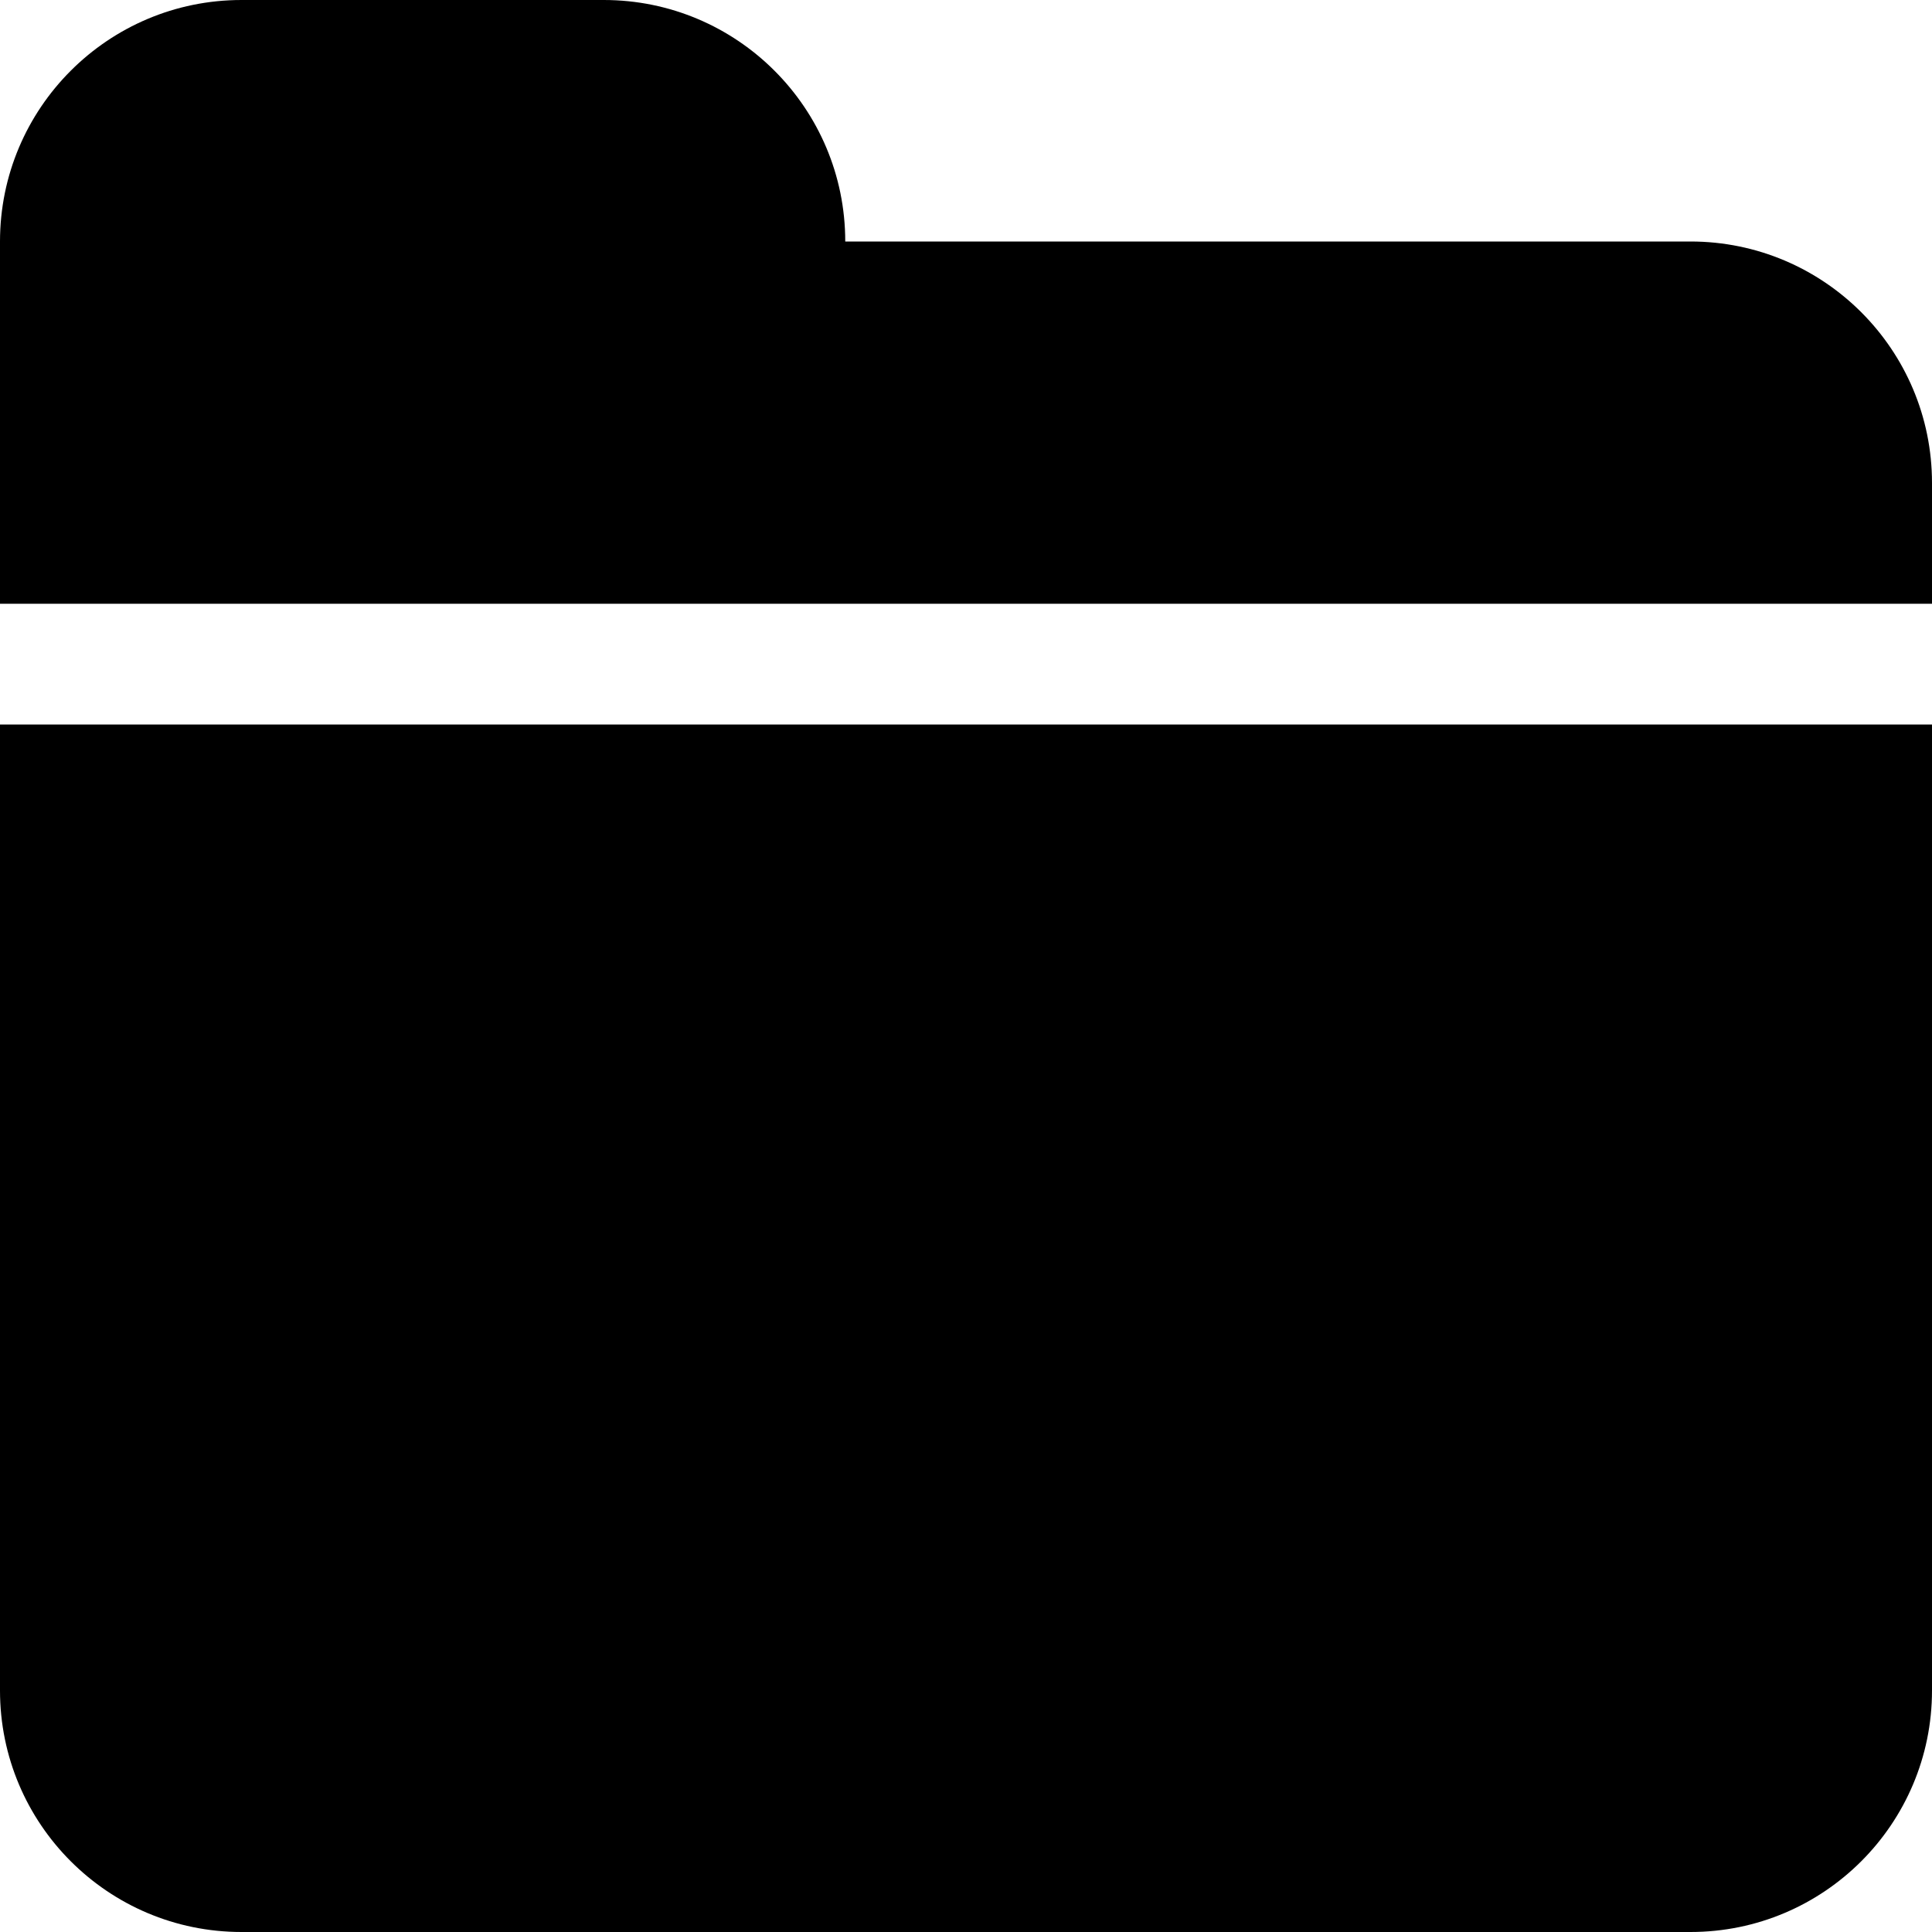
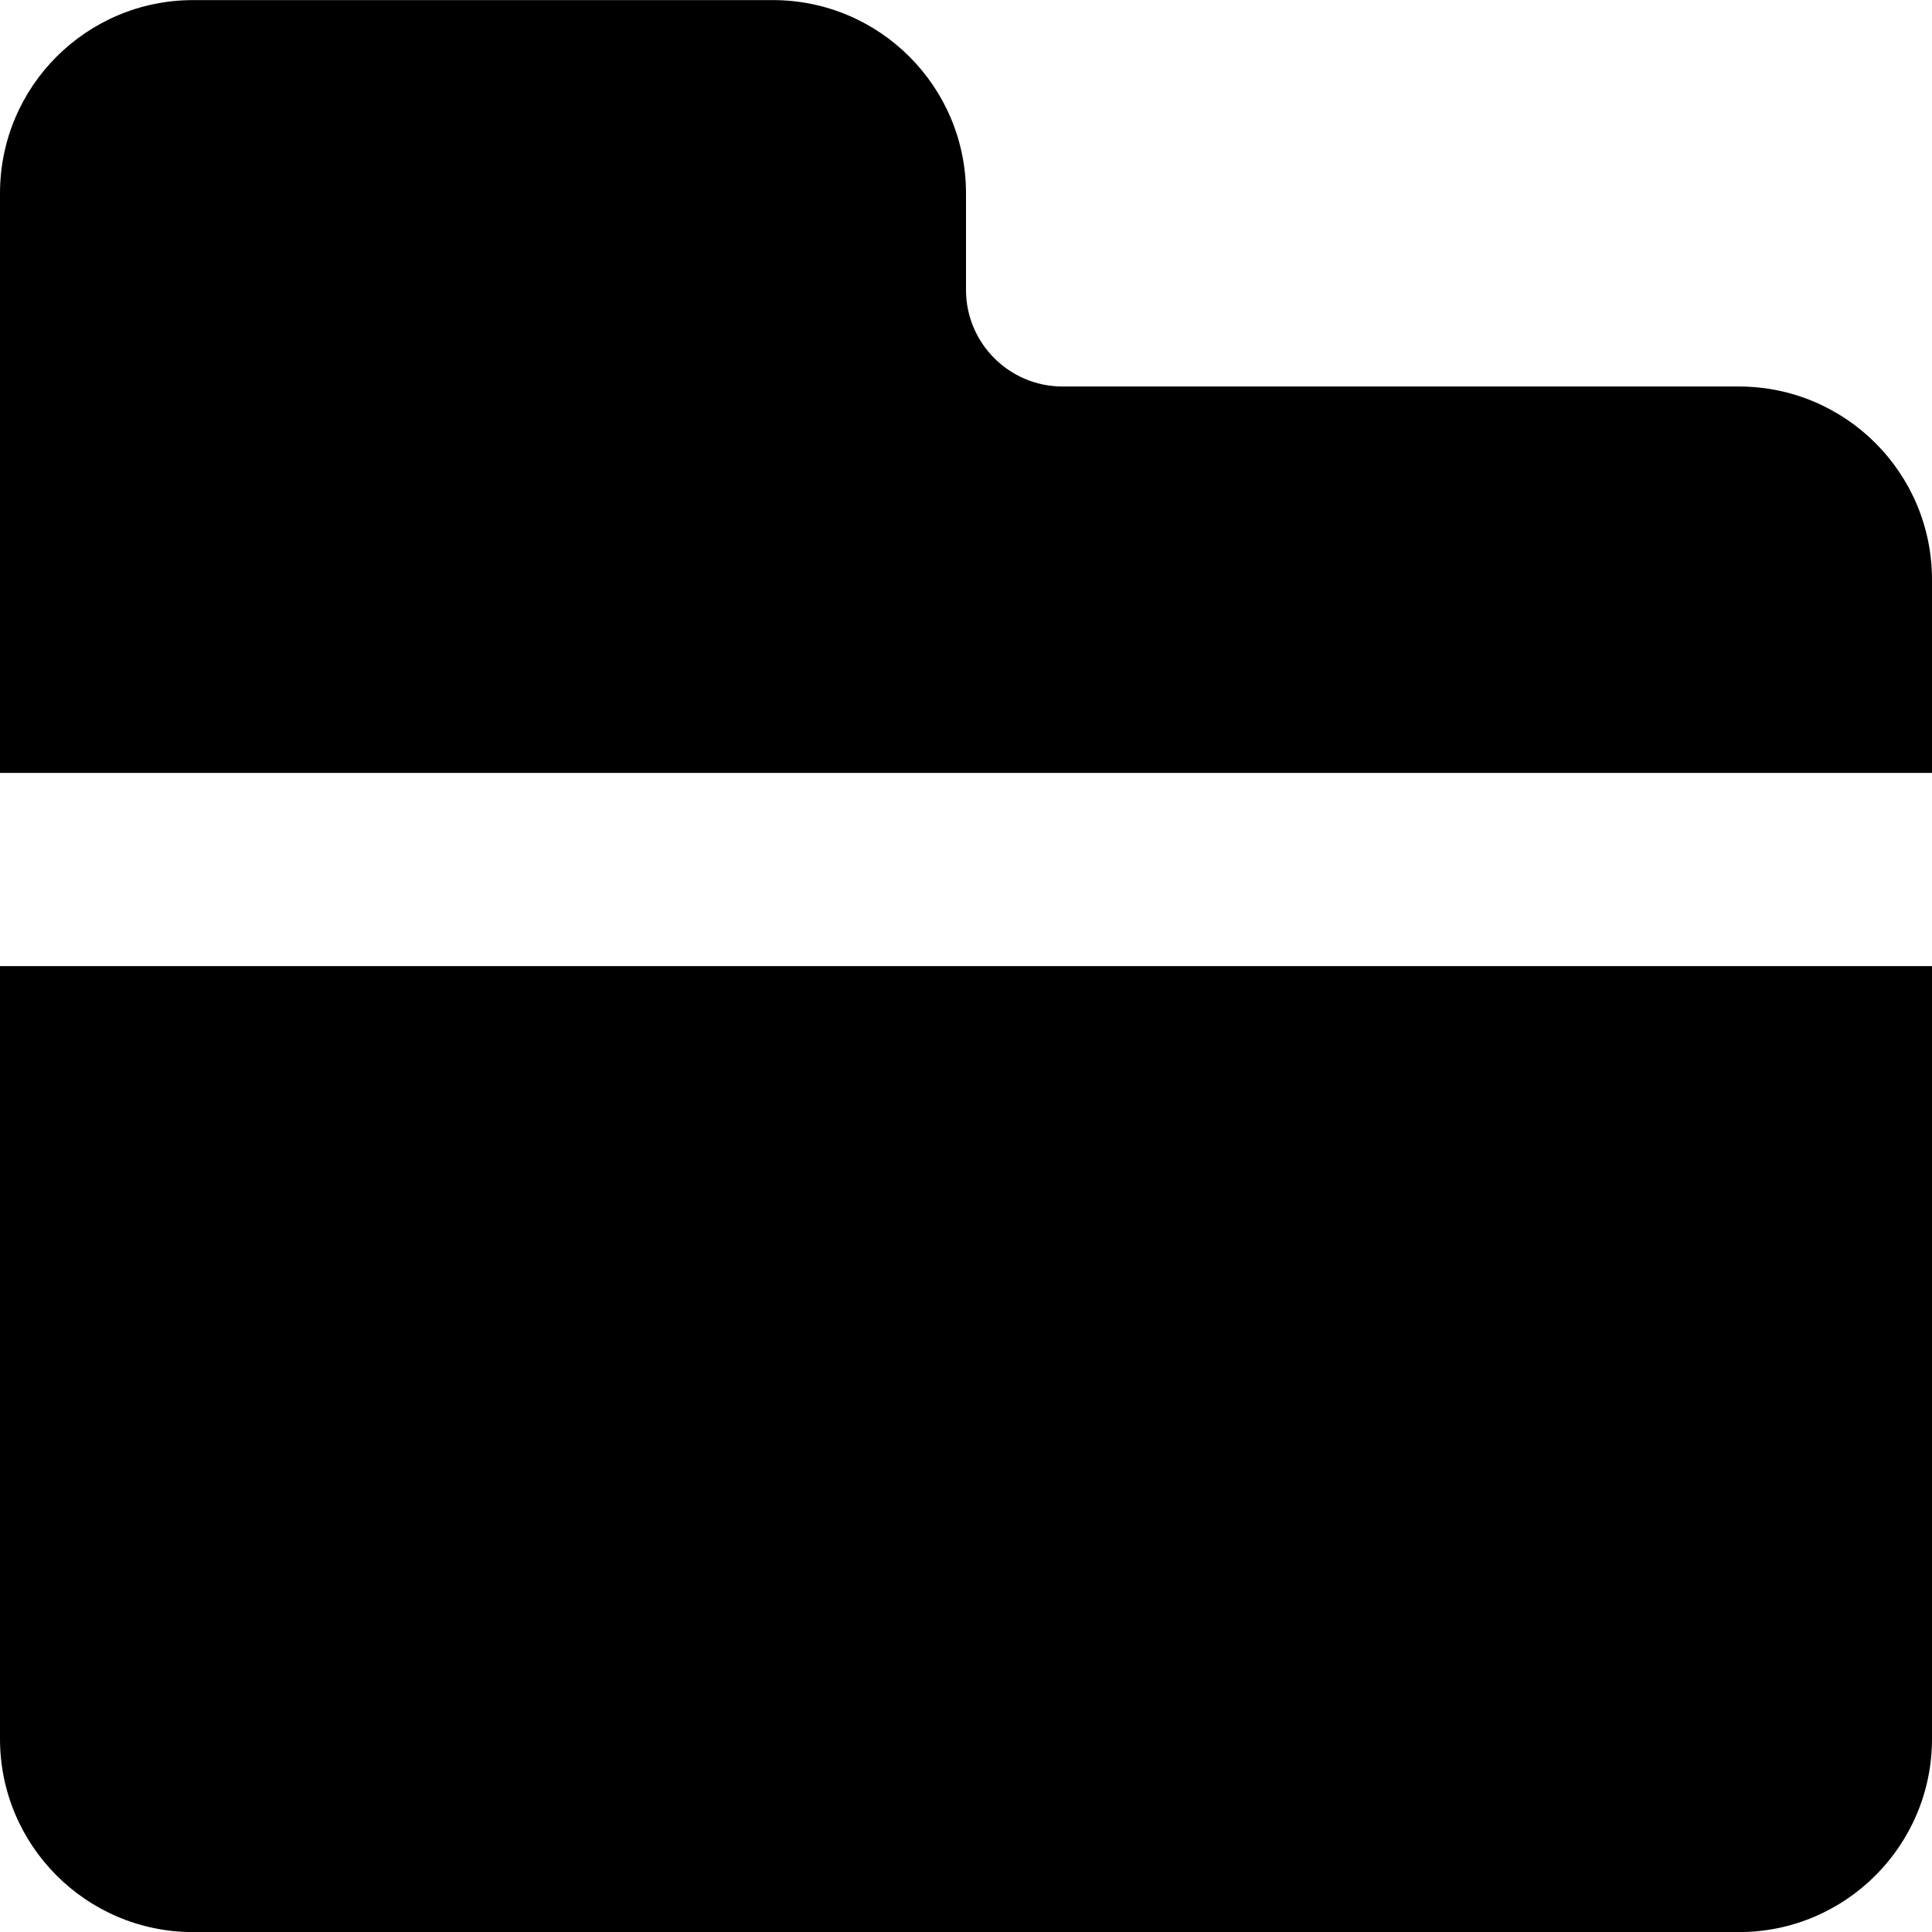
- <svg xmlns="http://www.w3.org/2000/svg" width="800px" height="800px" viewBox="0 0 32 32" version="1.1">
+ <svg xmlns="http://www.w3.org/2000/svg" width="800px" height="800px" viewBox="0 0 20 20" version="1.1">
  <defs>

</defs>
  <g id="Page-1" stroke="none" stroke-width="1" fill="none" fill-rule="evenodd">
-     <g id="Icon-Set-Filled" transform="translate(-362, -153)" fill="#000000">
-       <path d="M390,157 L376,157 C376,154.791 374.209,153 372,153 L366,153 C363.791,153 362,154.791 362,157 L362,163 L394,163 L394,161 C394,158.791 392.209,157 390,157 L390,157 Z M362,181 C362,183.209 363.791,185 366,185 L390,185 C392.209,185 394,183.209 394,181 L394,165 L362,165 L362,181 L362,181 Z" id="folder-2">
+     <g id="Dribbble-Light-Preview" transform="translate(-340, -1199)" fill="#000000">
+       <g id="icons" transform="translate(56, 160)">
+         <path d="M284,1057.001 C284,1058.105 284.895,1059.001 286,1059.001 L302,1059.001 C303.105,1059.001 304,1058.105 304,1057.001 L304,1049.001 L284,1049.001 L284,1057.001 Z M304,1045.001 L304,1047.001 L284,1047.001 L284,1041.001 C284,1039.896 284.895,1039.001 286,1039.001 L292,1039.001 C293.105,1039.001 294,1039.896 294,1041.001 L294,1042.001 C294,1042.553 294.448,1043.001 295,1043.001 L302,1043.001 C303.105,1043.001 304,1043.896 304,1045.001 L304,1045.001 Z" id="folder_fill-[#1774]">

</path>
+       </g>
    </g>
  </g>
</svg>
